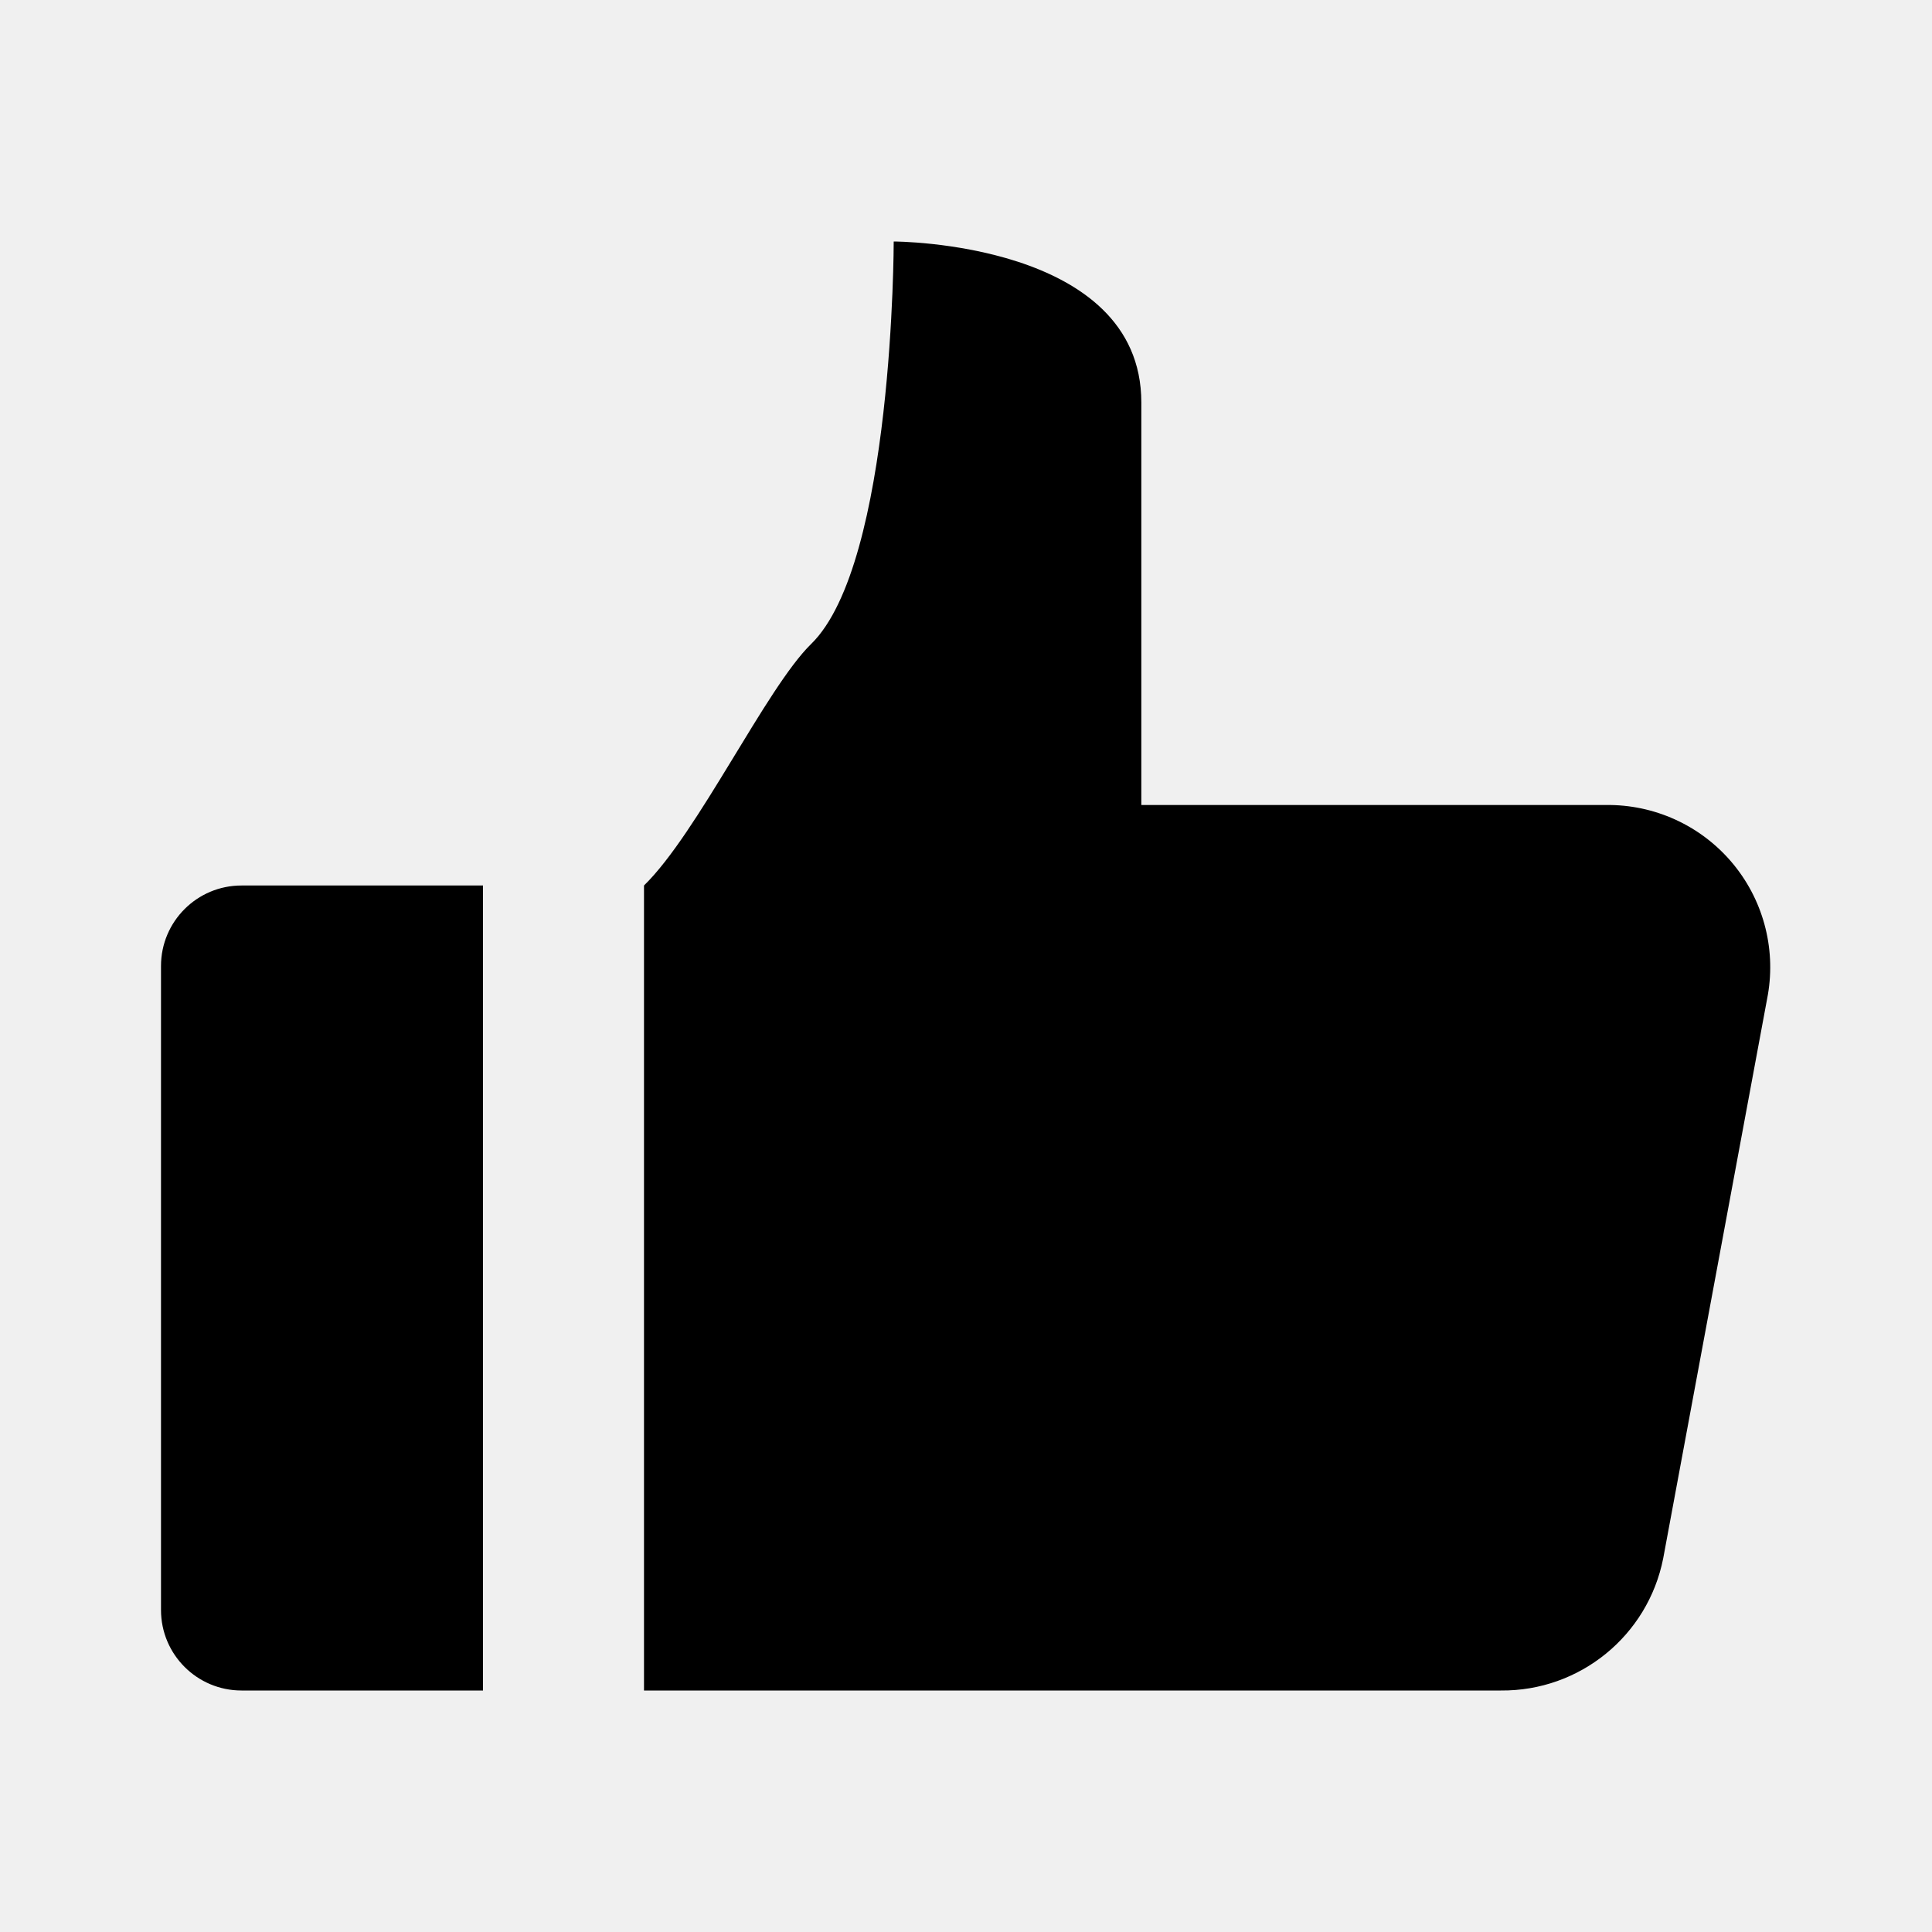
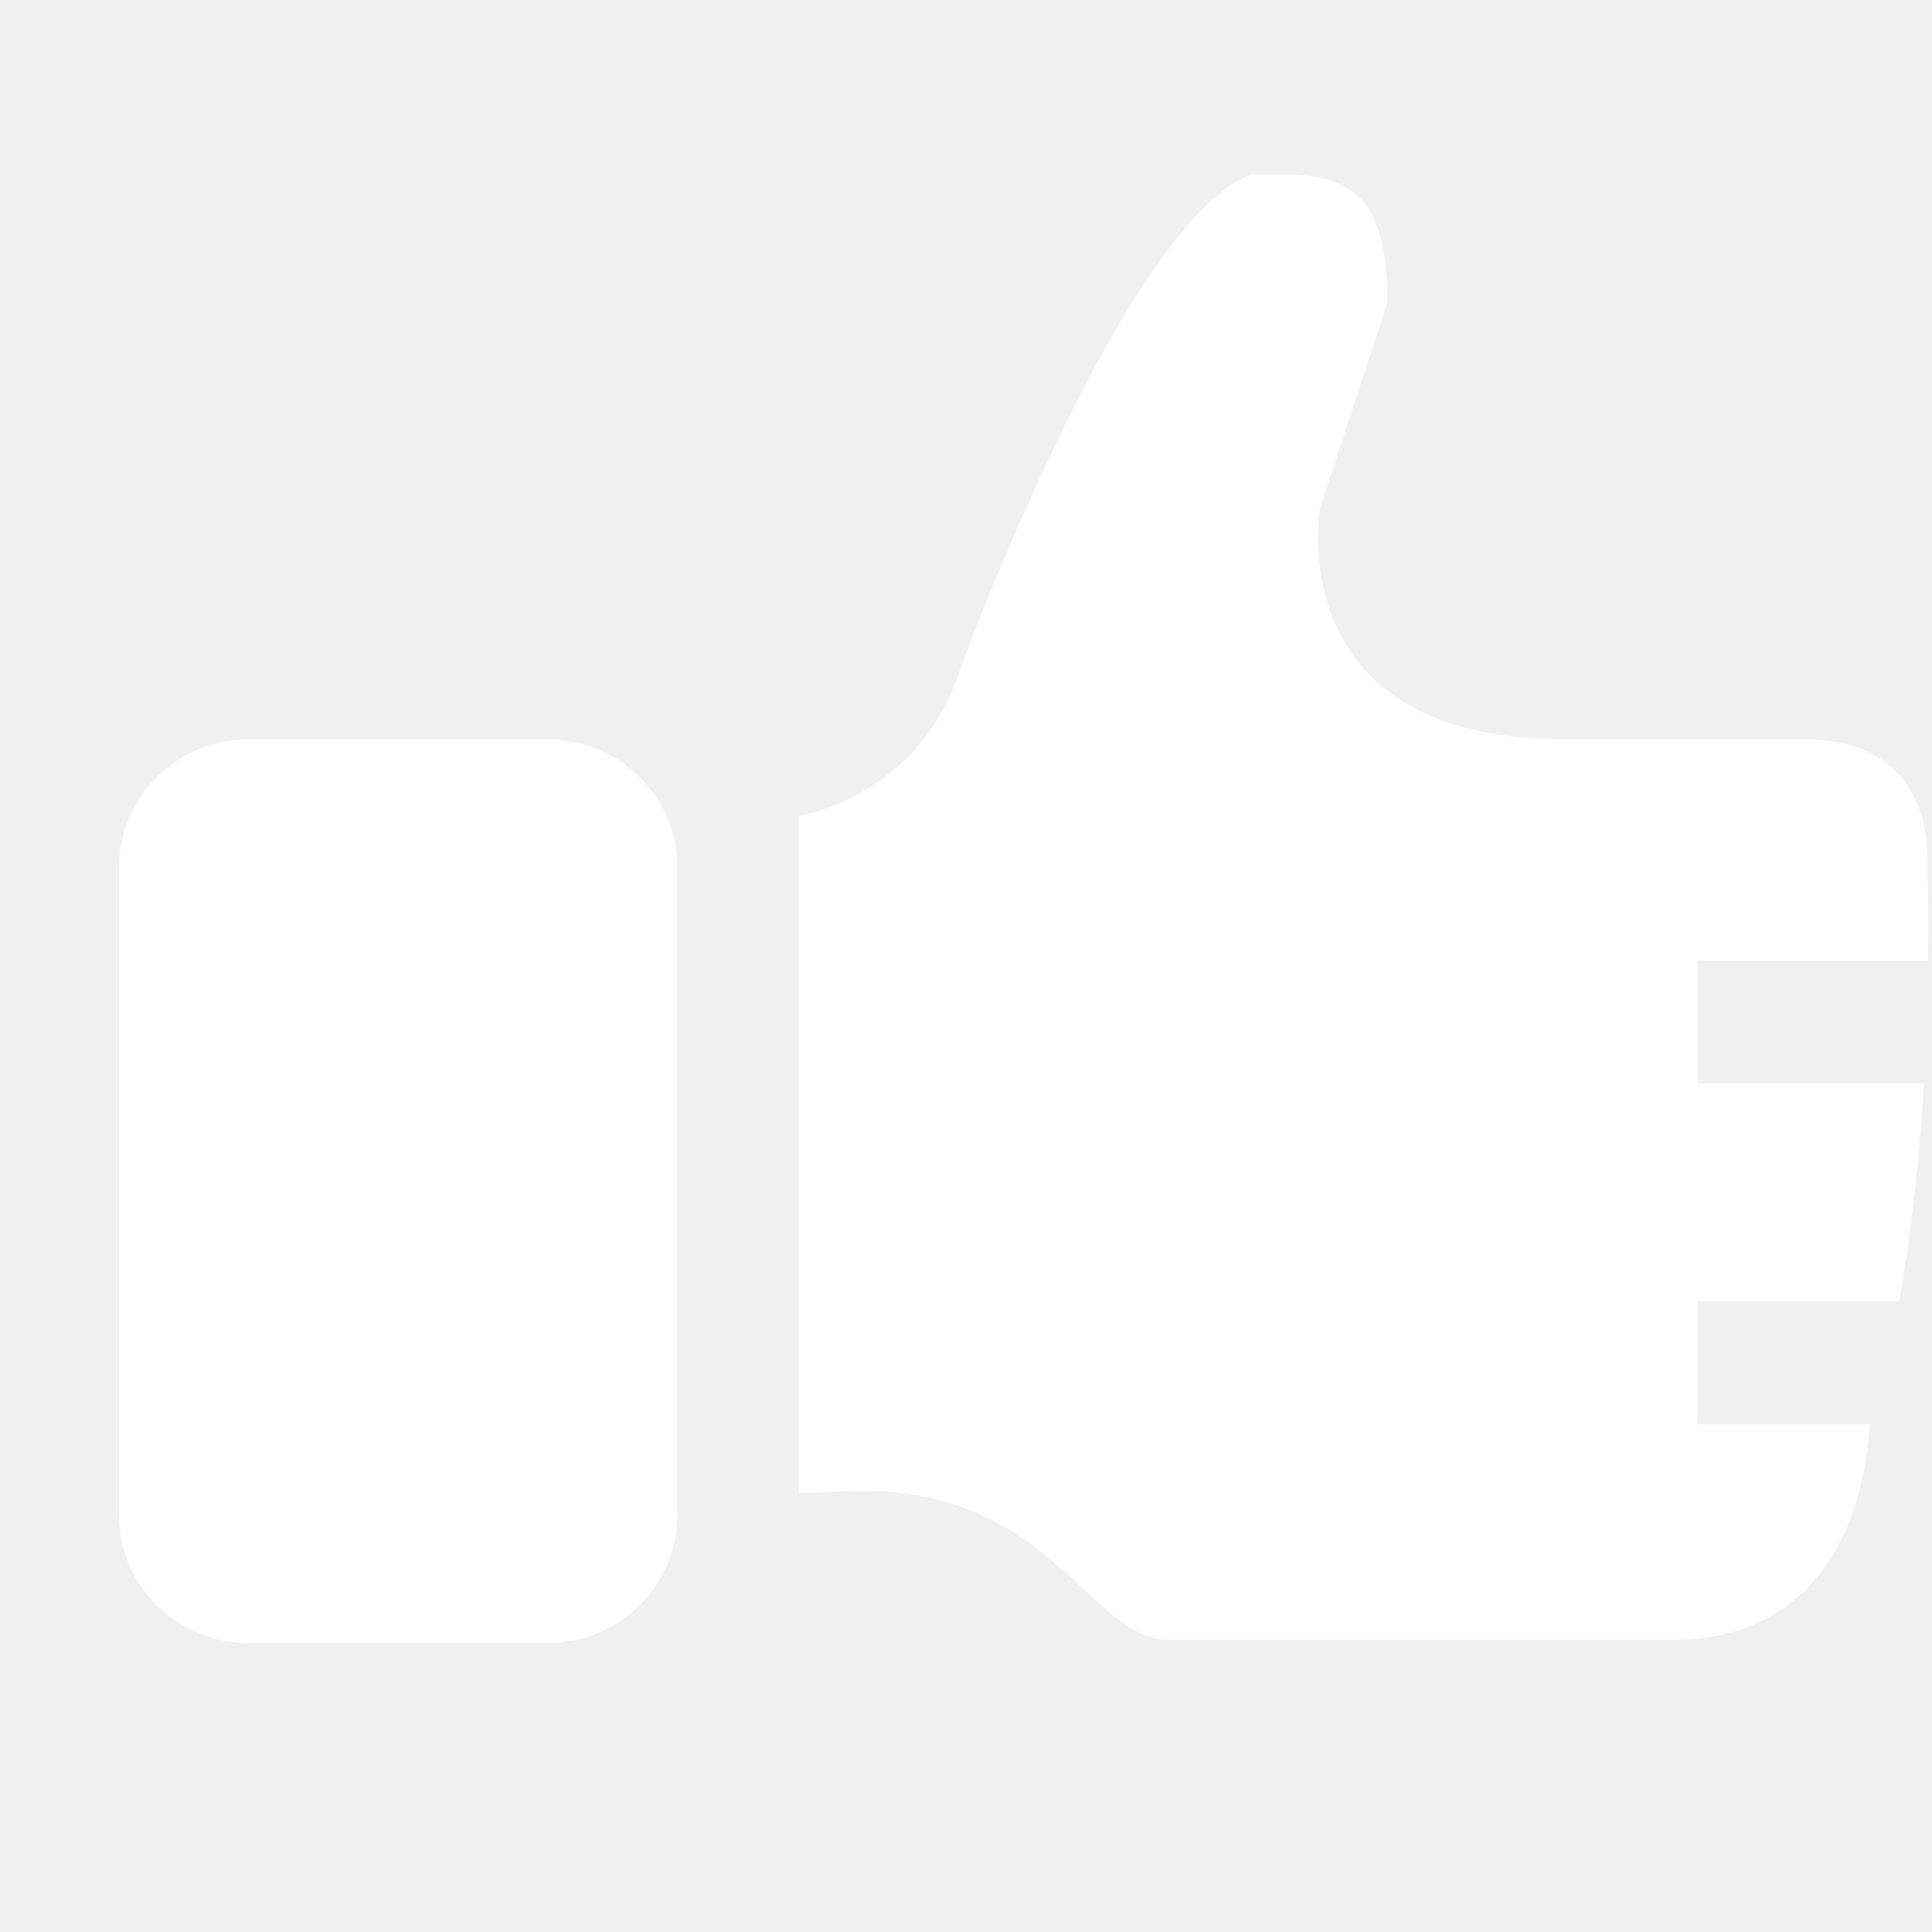
- <svg xmlns="http://www.w3.org/2000/svg" fill="#000000" width="800px" height="800px" viewBox="0 0 24 24">
-   <path d="M3,21a1,1,0,0,1-1-1V12a1,1,0,0,1,1-1H6V21ZM19.949,10H14.178V5c0-2-3.076-2-3.076-2s0,4-1.026,5C9.52,8.543,8.669,10.348,8,11V21H18.644a2.036,2.036,0,0,0,2.017-1.642l1.3-7A2.015,2.015,0,0,0,19.949,10Z" />
+ <svg xmlns="http://www.w3.org/2000/svg" width="800px" height="800px" viewBox="0 -0.5 17 17" version="1.1" class="si-glyph si-glyph-like" fill="#000000">
+   <g id="SVGRepo_bgCarrier" stroke-width="0" />
+   <g id="SVGRepo_tracerCarrier" stroke-linecap="round" stroke-linejoin="round" />
+   <g id="SVGRepo_iconCarrier">
+     <defs> </defs>
+     <g stroke="none" stroke-width="1" fill="none" fill-rule="evenodd">
+       <g transform="translate(1, 1)" fill="#ffffff">
+         <path d="M3.811,12.958 L1.194,12.958 C0.562,12.958 0.048,12.456 0.048,11.836 L0.048,6.128 C0.048,5.508 0.563,5.005 1.194,5.005 L3.811,5.005 C4.445,5.005 4.959,5.508 4.959,6.128 L4.959,11.836 C4.959,12.456 4.444,12.958 3.811,12.958 L3.811,12.958 Z" class="si-glyph-fill"> </path>
+         <path d="M13.938,9.949 L13.938,11.033 L15.452,11.033 C15.376,12.179 14.794,12.93 13.712,12.93 L9.286,12.93 C8.598,12.93 8.257,11.618 6.587,11.618 L6.029,11.637 L6.029,5.681 C6.029,5.681 7.092,5.515 7.448,4.39 C7.448,4.39 8.899,0.429 10.018,0.034 C10.676,0.034 11.209,-0.013 11.209,1.159 L10.614,2.973 C10.614,2.973 10.261,5.005 12.754,5.005 L14.899,5.005 C15.587,5.005 15.959,5.429 15.959,6.054 C15.959,6.054 15.973,6.411 15.966,6.95 L13.939,6.95 L13.939,8.034 L15.929,8.034 C15.894,8.634 15.827,9.3 15.711,9.95 L13.938,9.95 L13.938,9.949 Z" class="si-glyph-fill"> </path>
+       </g>
+     </g>
+   </g>
</svg>
